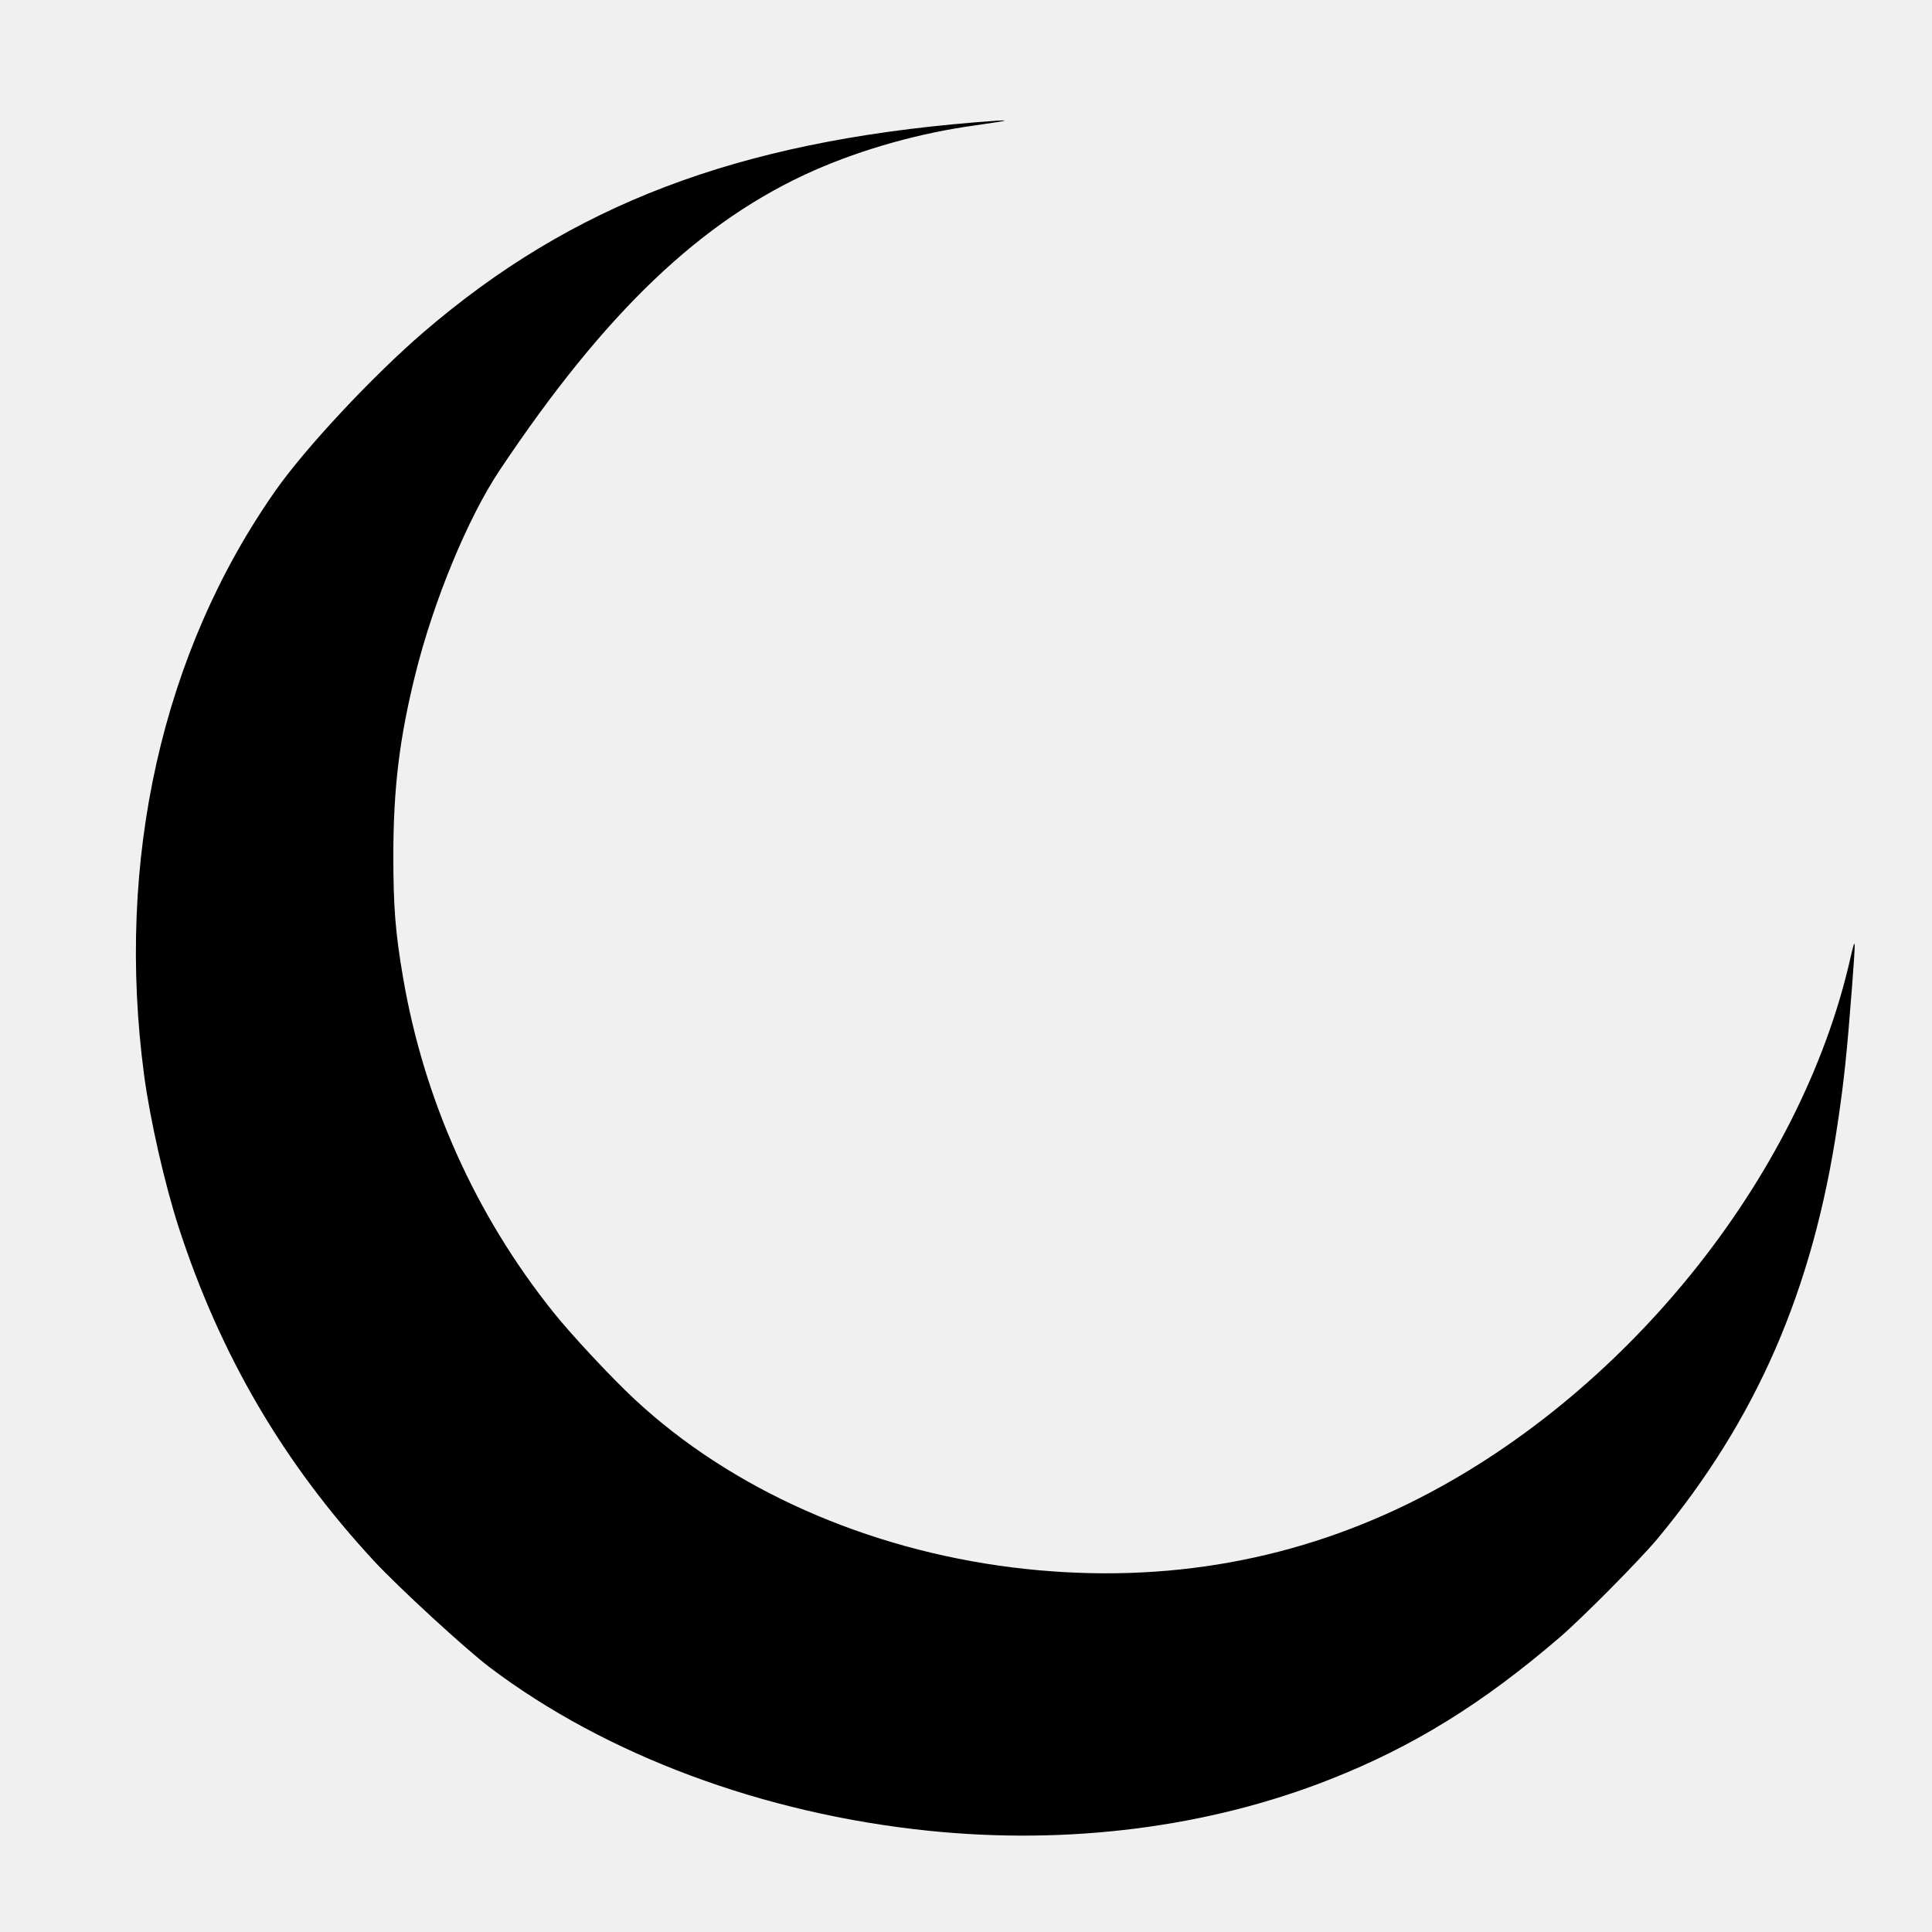
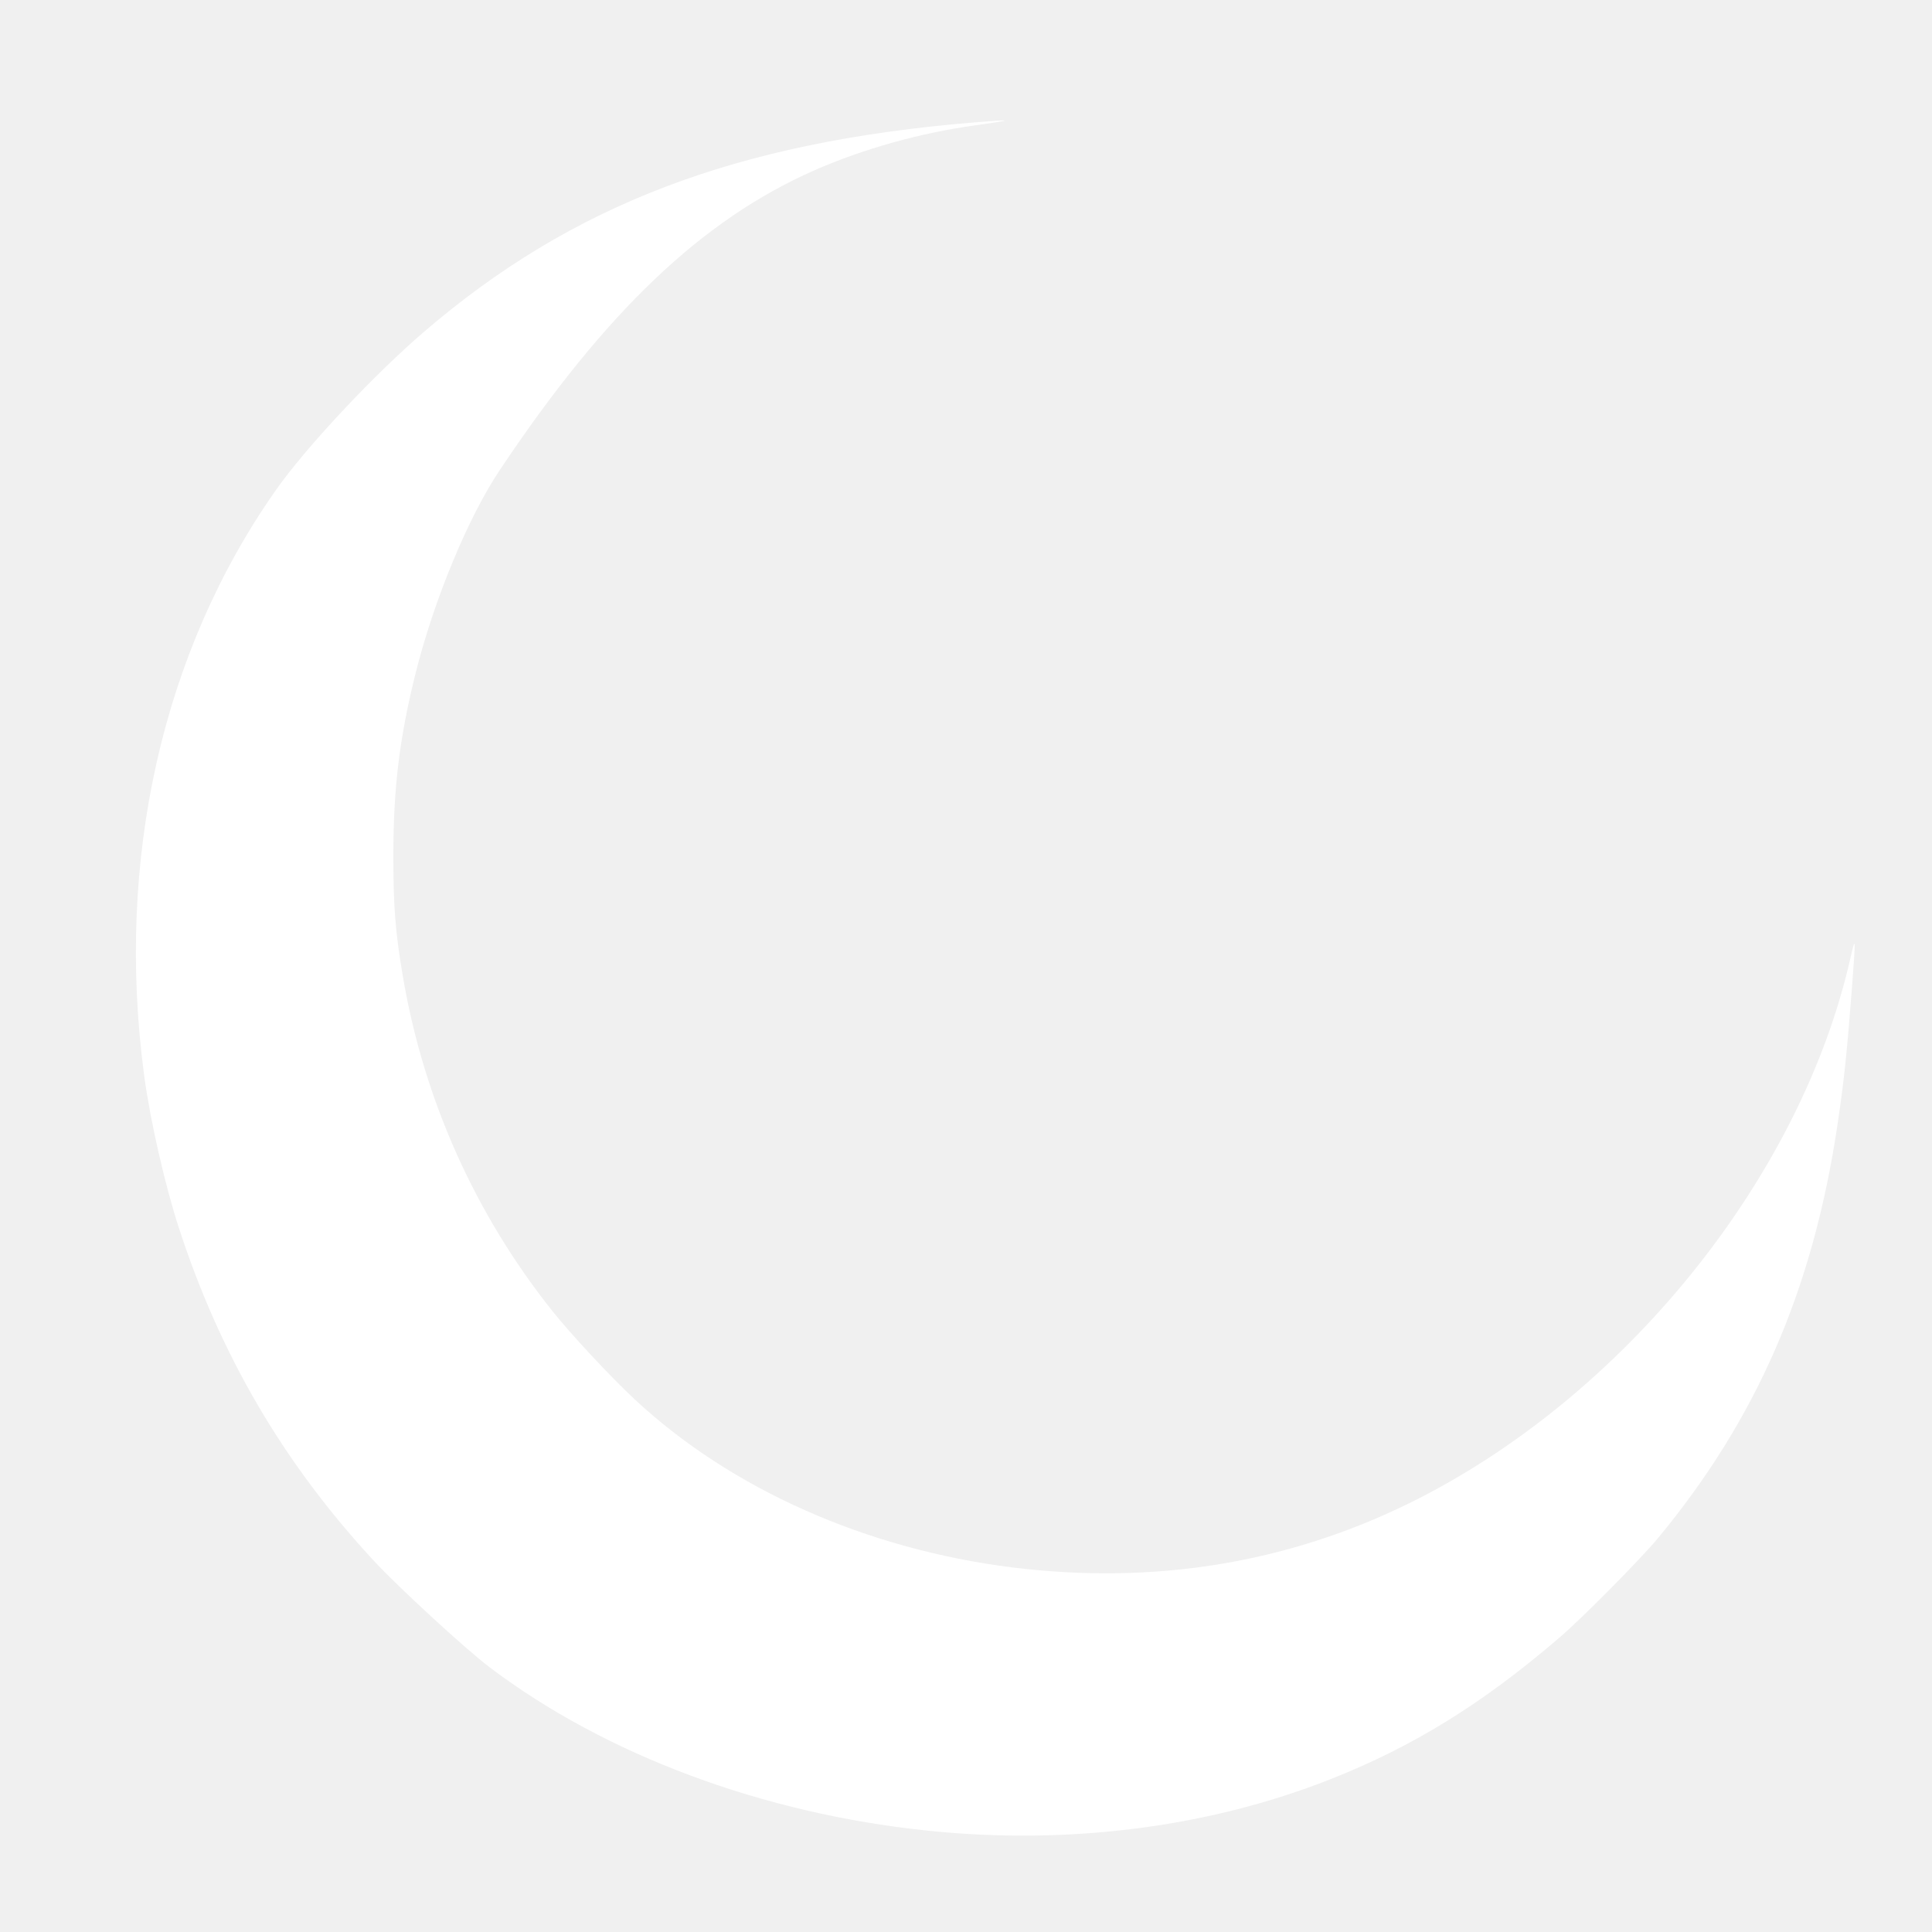
<svg xmlns="http://www.w3.org/2000/svg" version="1.0" width="20pt" height="20pt" viewBox="0 0 1280 1277" preserveAspectRatio="xMidYMid meet">
-   <g transform="translate(0,1277) scale(0.1,-0.1)" fill="#000000" stroke="none">
+   <g transform="translate(0,1277) scale(0.1,-0.1)" fill="#ffffff" stroke="none">
    <path d="M6455 11974 c-1577 -130 -2666 -545 -3649 -1390 -336 -289 -783 -767 -981 -1050 -751 -1070 -1060 -2448 -870 -3874 40 -298 138 -727 230 -1010 276 -847 694 -1560 1293 -2207 161 -174 608 -585 767 -705 769 -581 1810 -969 2905 -1082 929 -96 1857 22 2664 341 547 216 1006 499 1516 937 152 130 529 511 650 655 658 793 1031 1650 1194 2746 43 288 62 468 96 910 25 331 25 347 -10 195 -329 -1462 -1508 -2919 -2925 -3615 -811 -398 -1692 -540 -2625 -425 -970 121 -1866 519 -2504 1113 -154 143 -421 429 -543 582 -512 641 -853 1400 -992 2210 -52 302 -65 473 -65 810 0 446 40 776 145 1200 122 492 350 1042 561 1357 700 1048 1337 1655 2082 1984 323 142 703 249 1071 299 257 36 254 41 -10 19z" />
  </g>
</svg>
